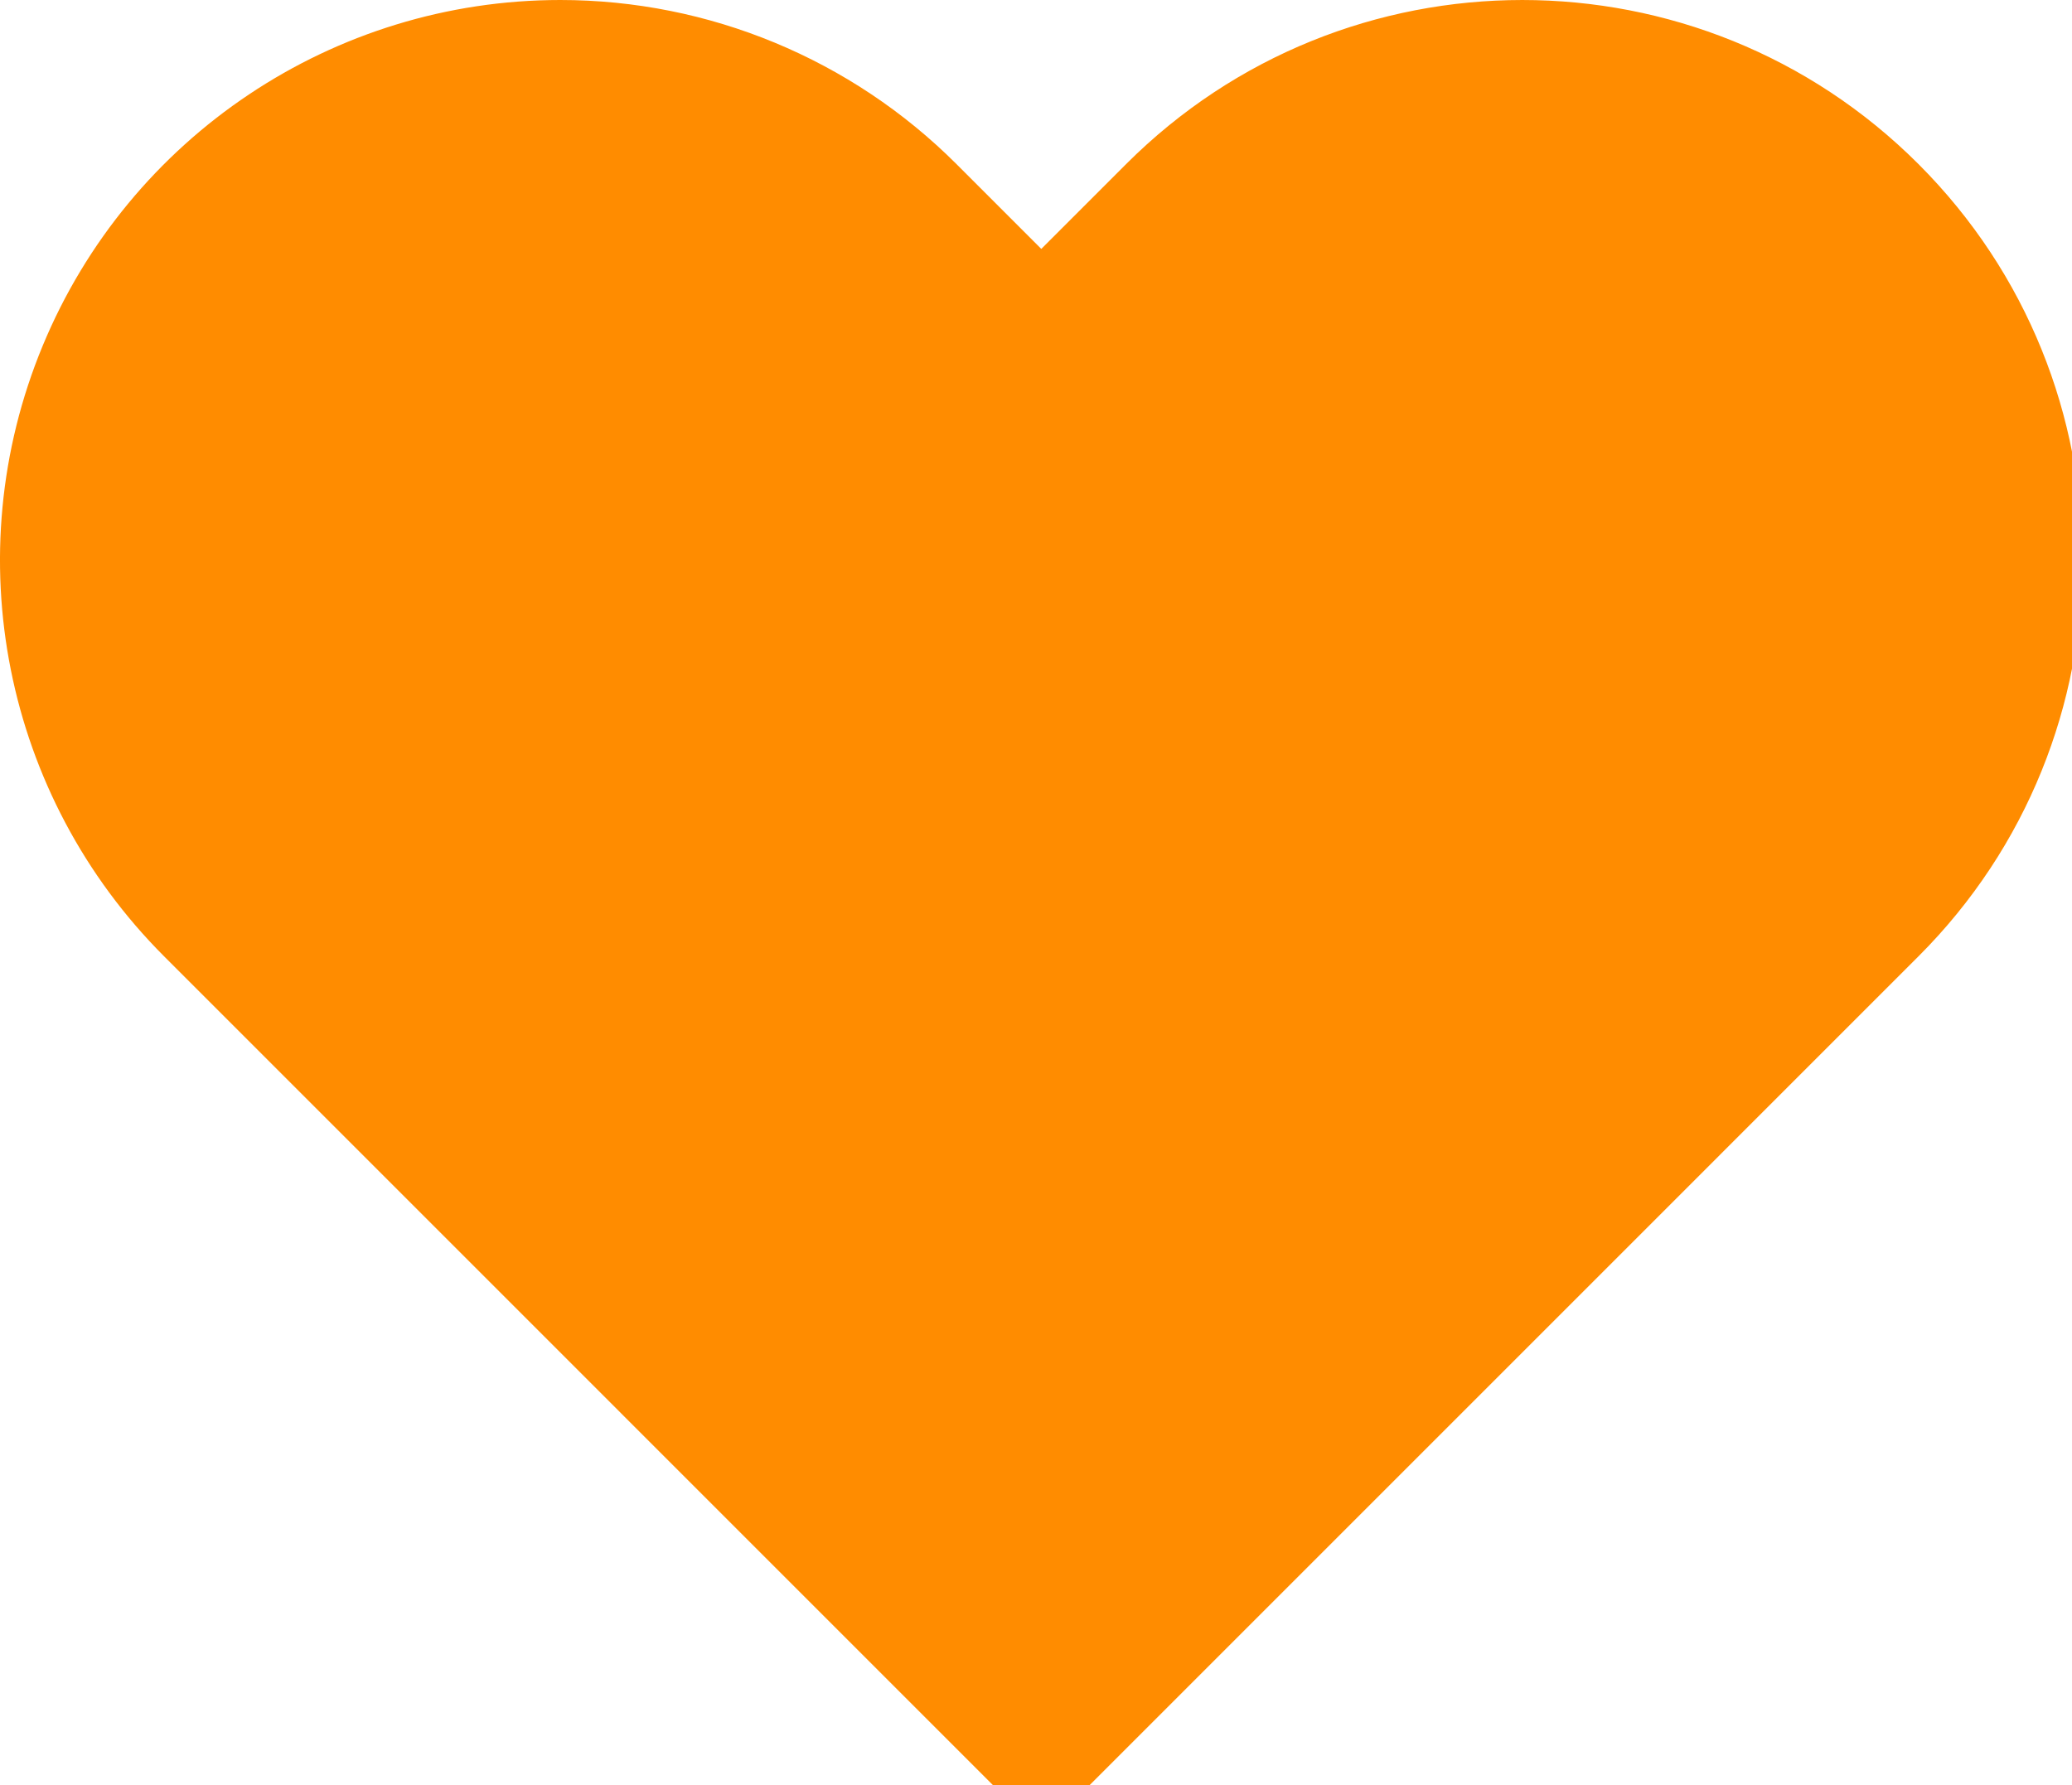
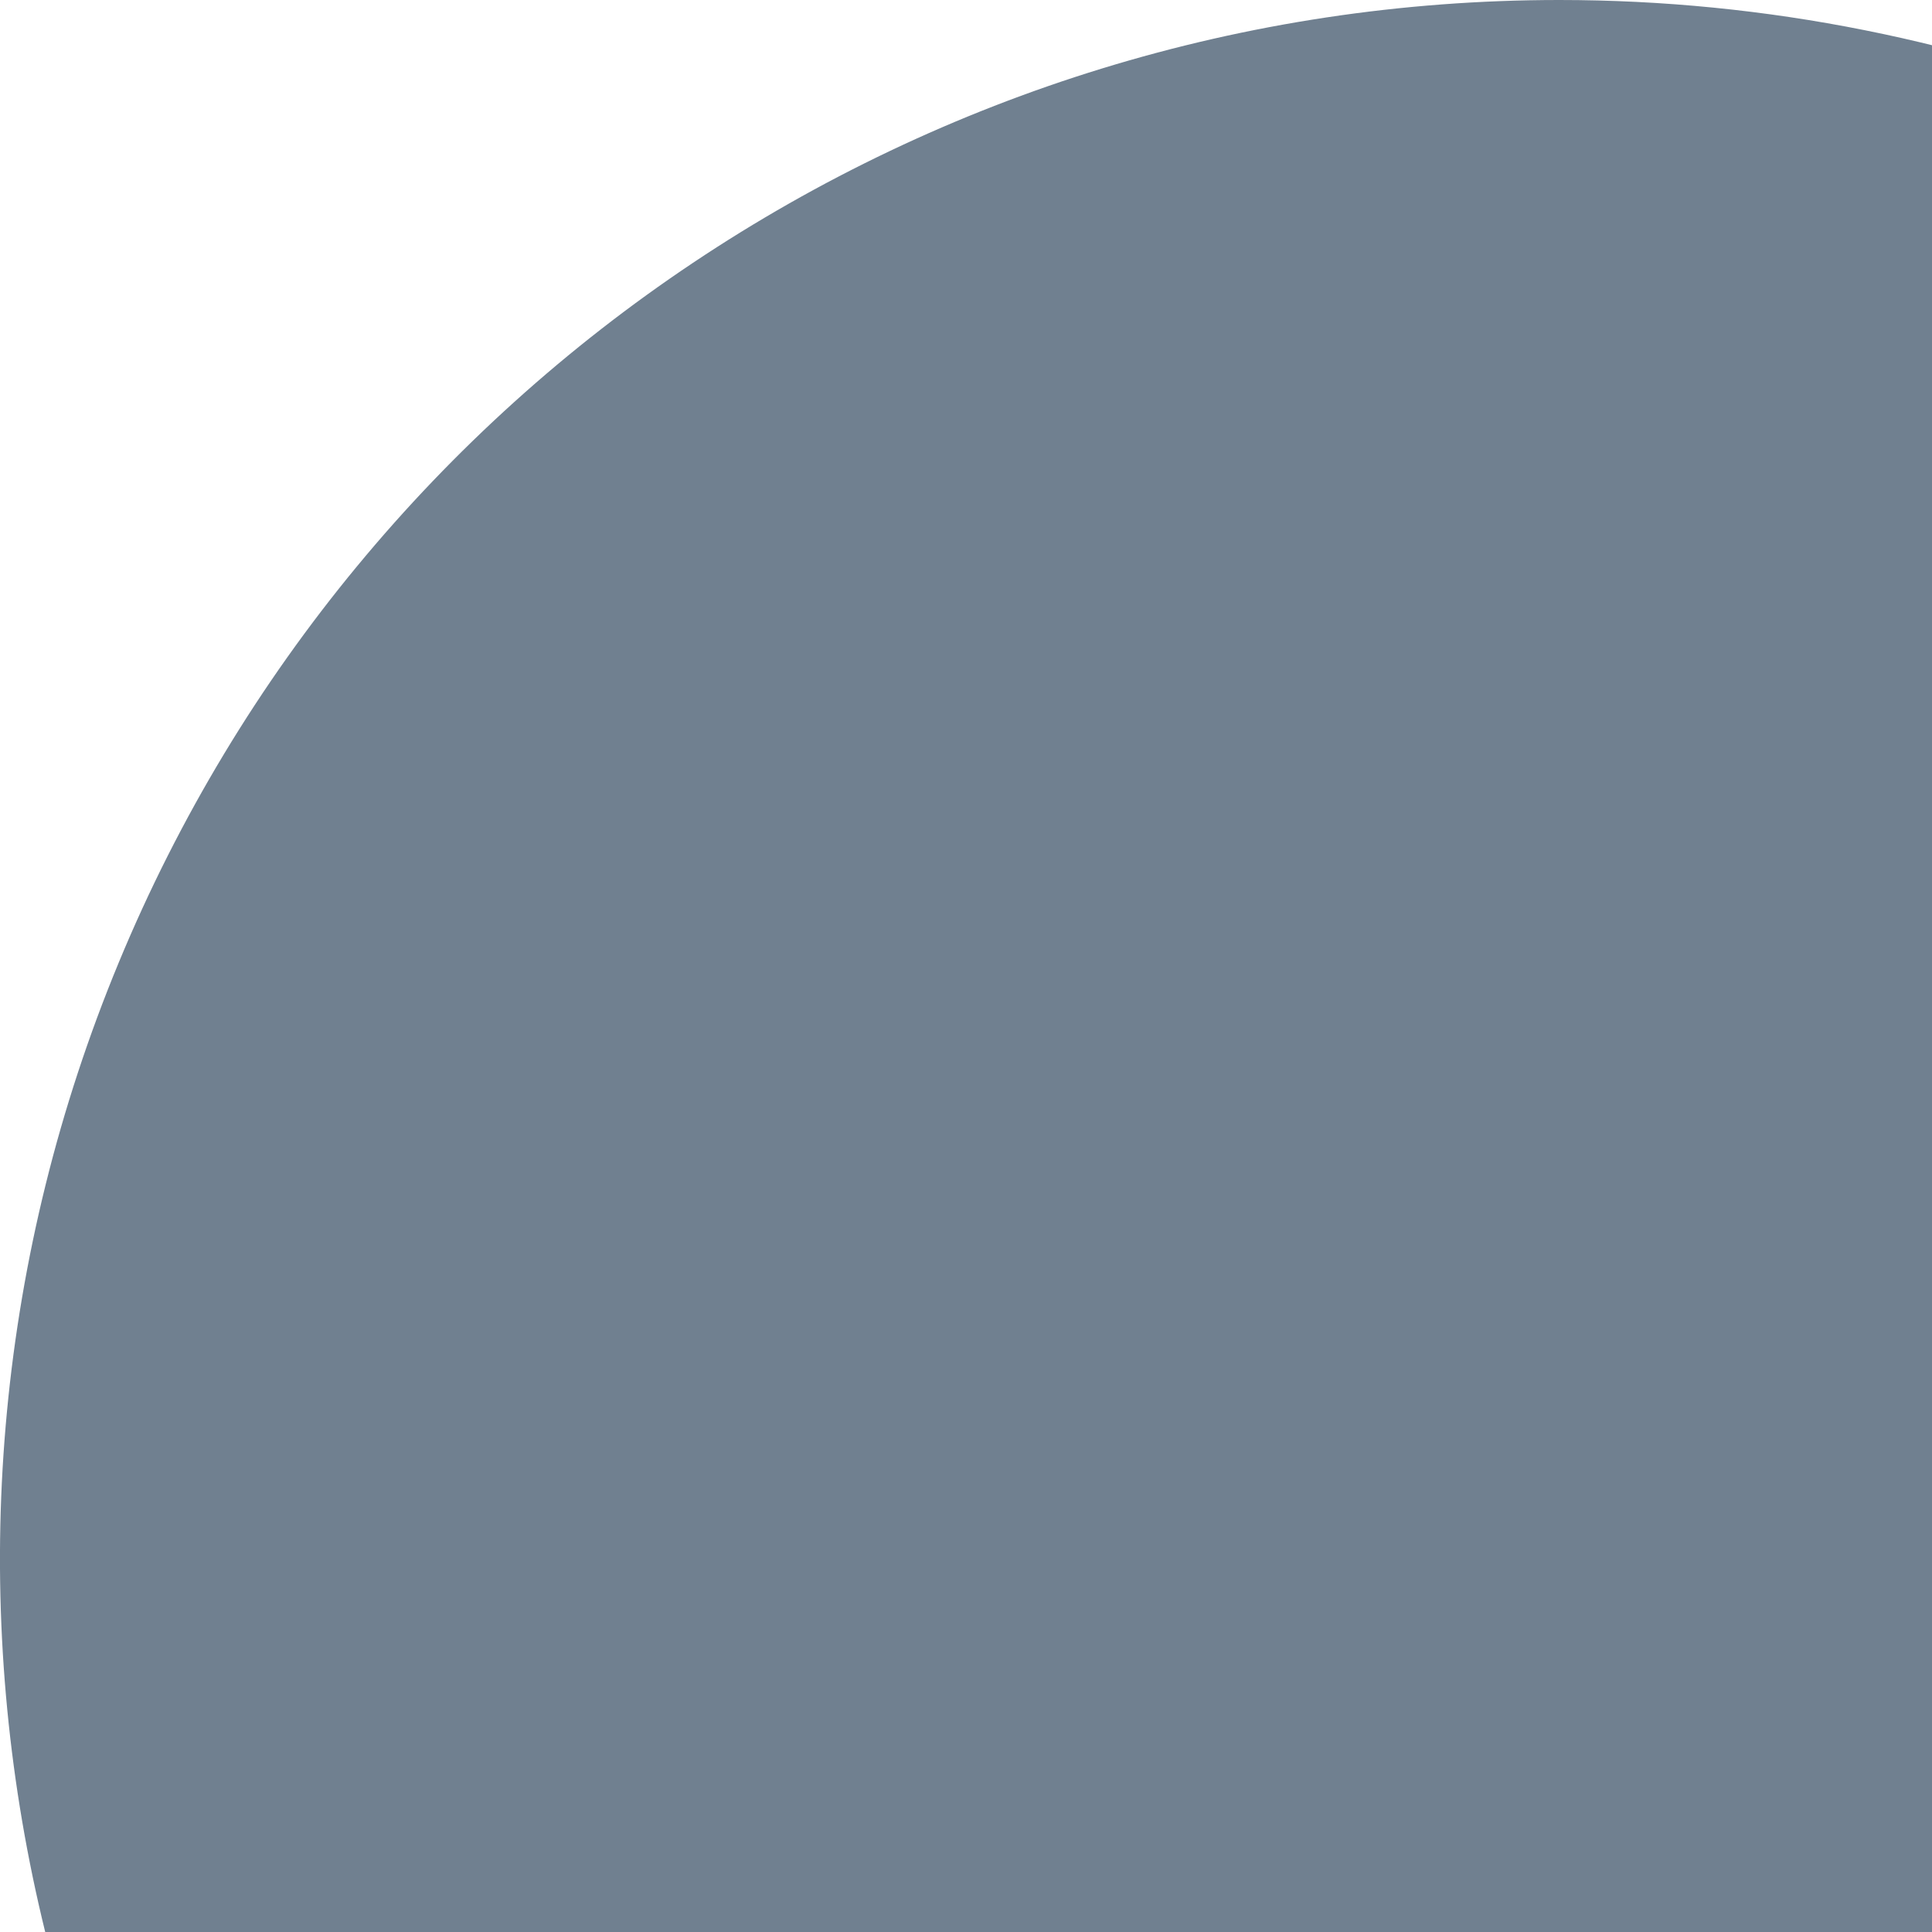
- <svg xmlns="http://www.w3.org/2000/svg" fill="#FF8C00">
+ <svg xmlns="http://www.w3.org/2000/svg" width="10px" height="10px" fill="#708090">
  <path d="M8.071 0a8.071 8.071 0 0 0-5.707 13.778l11.929 11.93a1 1 0 0 0 1.414 0l11.929-11.93A8.07 8.07 0 1 0 16.222 2.364L15 3.586l-1.222-1.222A8.071 8.071 0 0 0 8.071 0Z" />
</svg>
